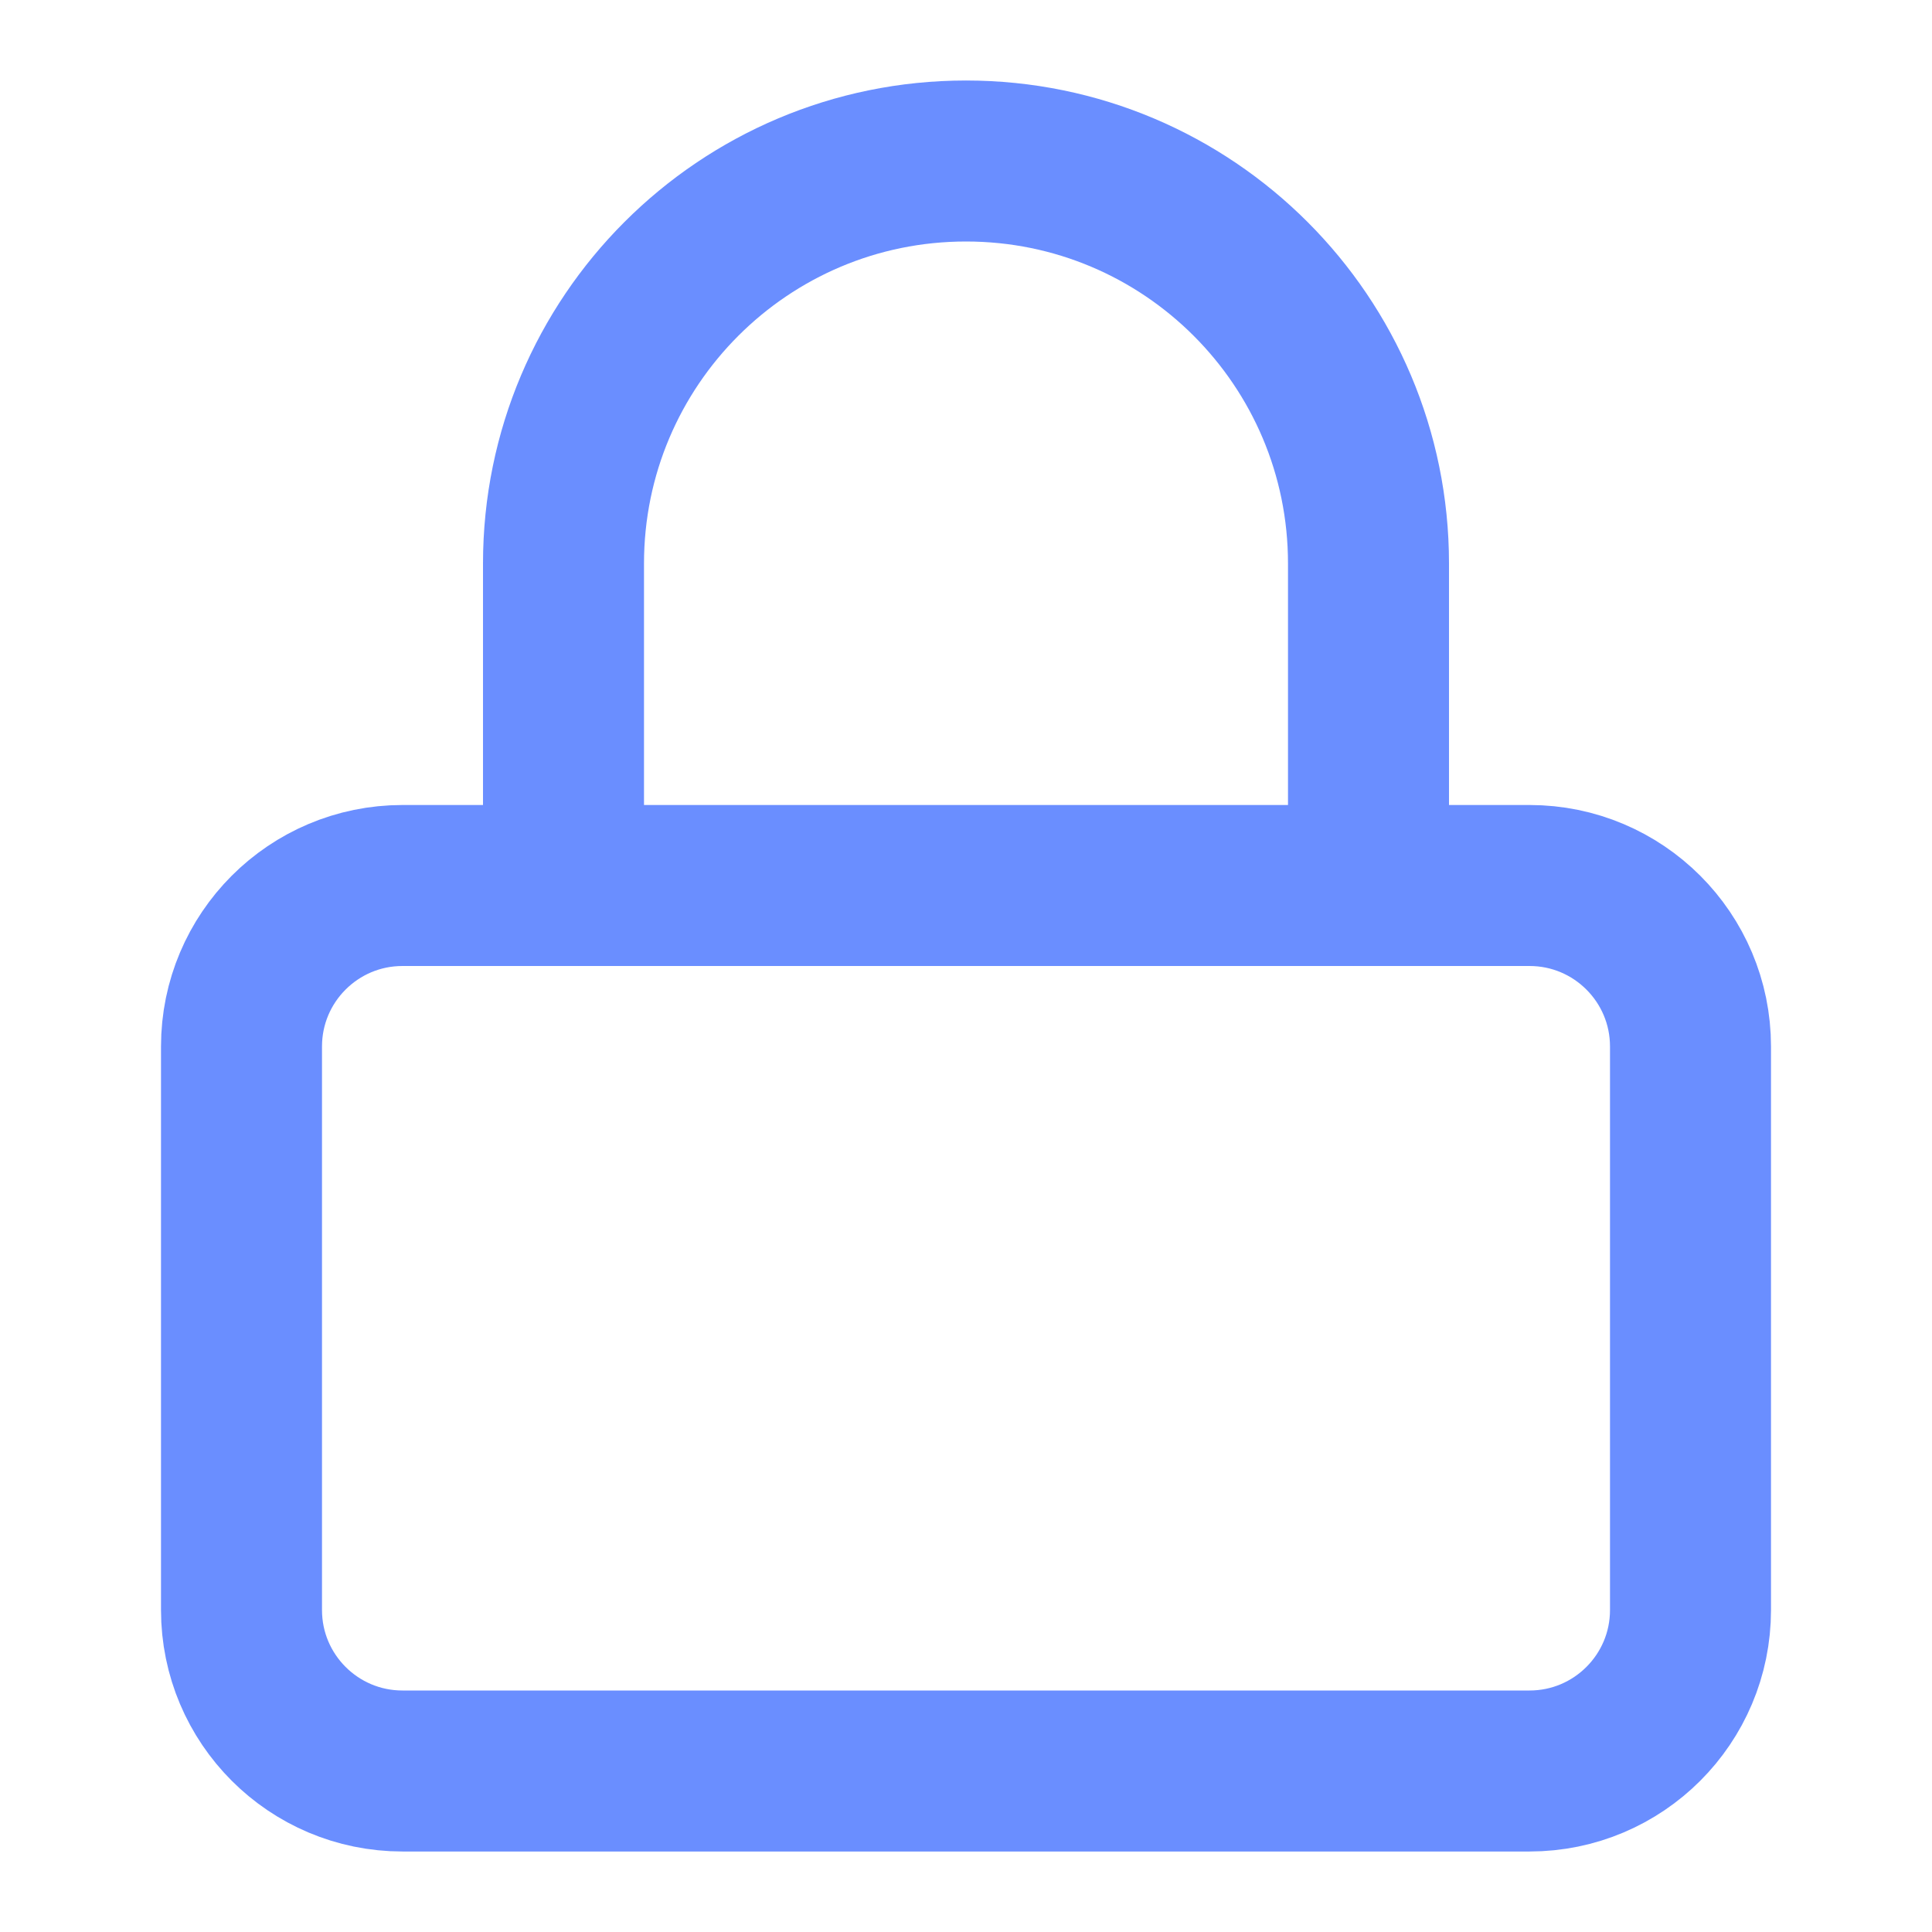
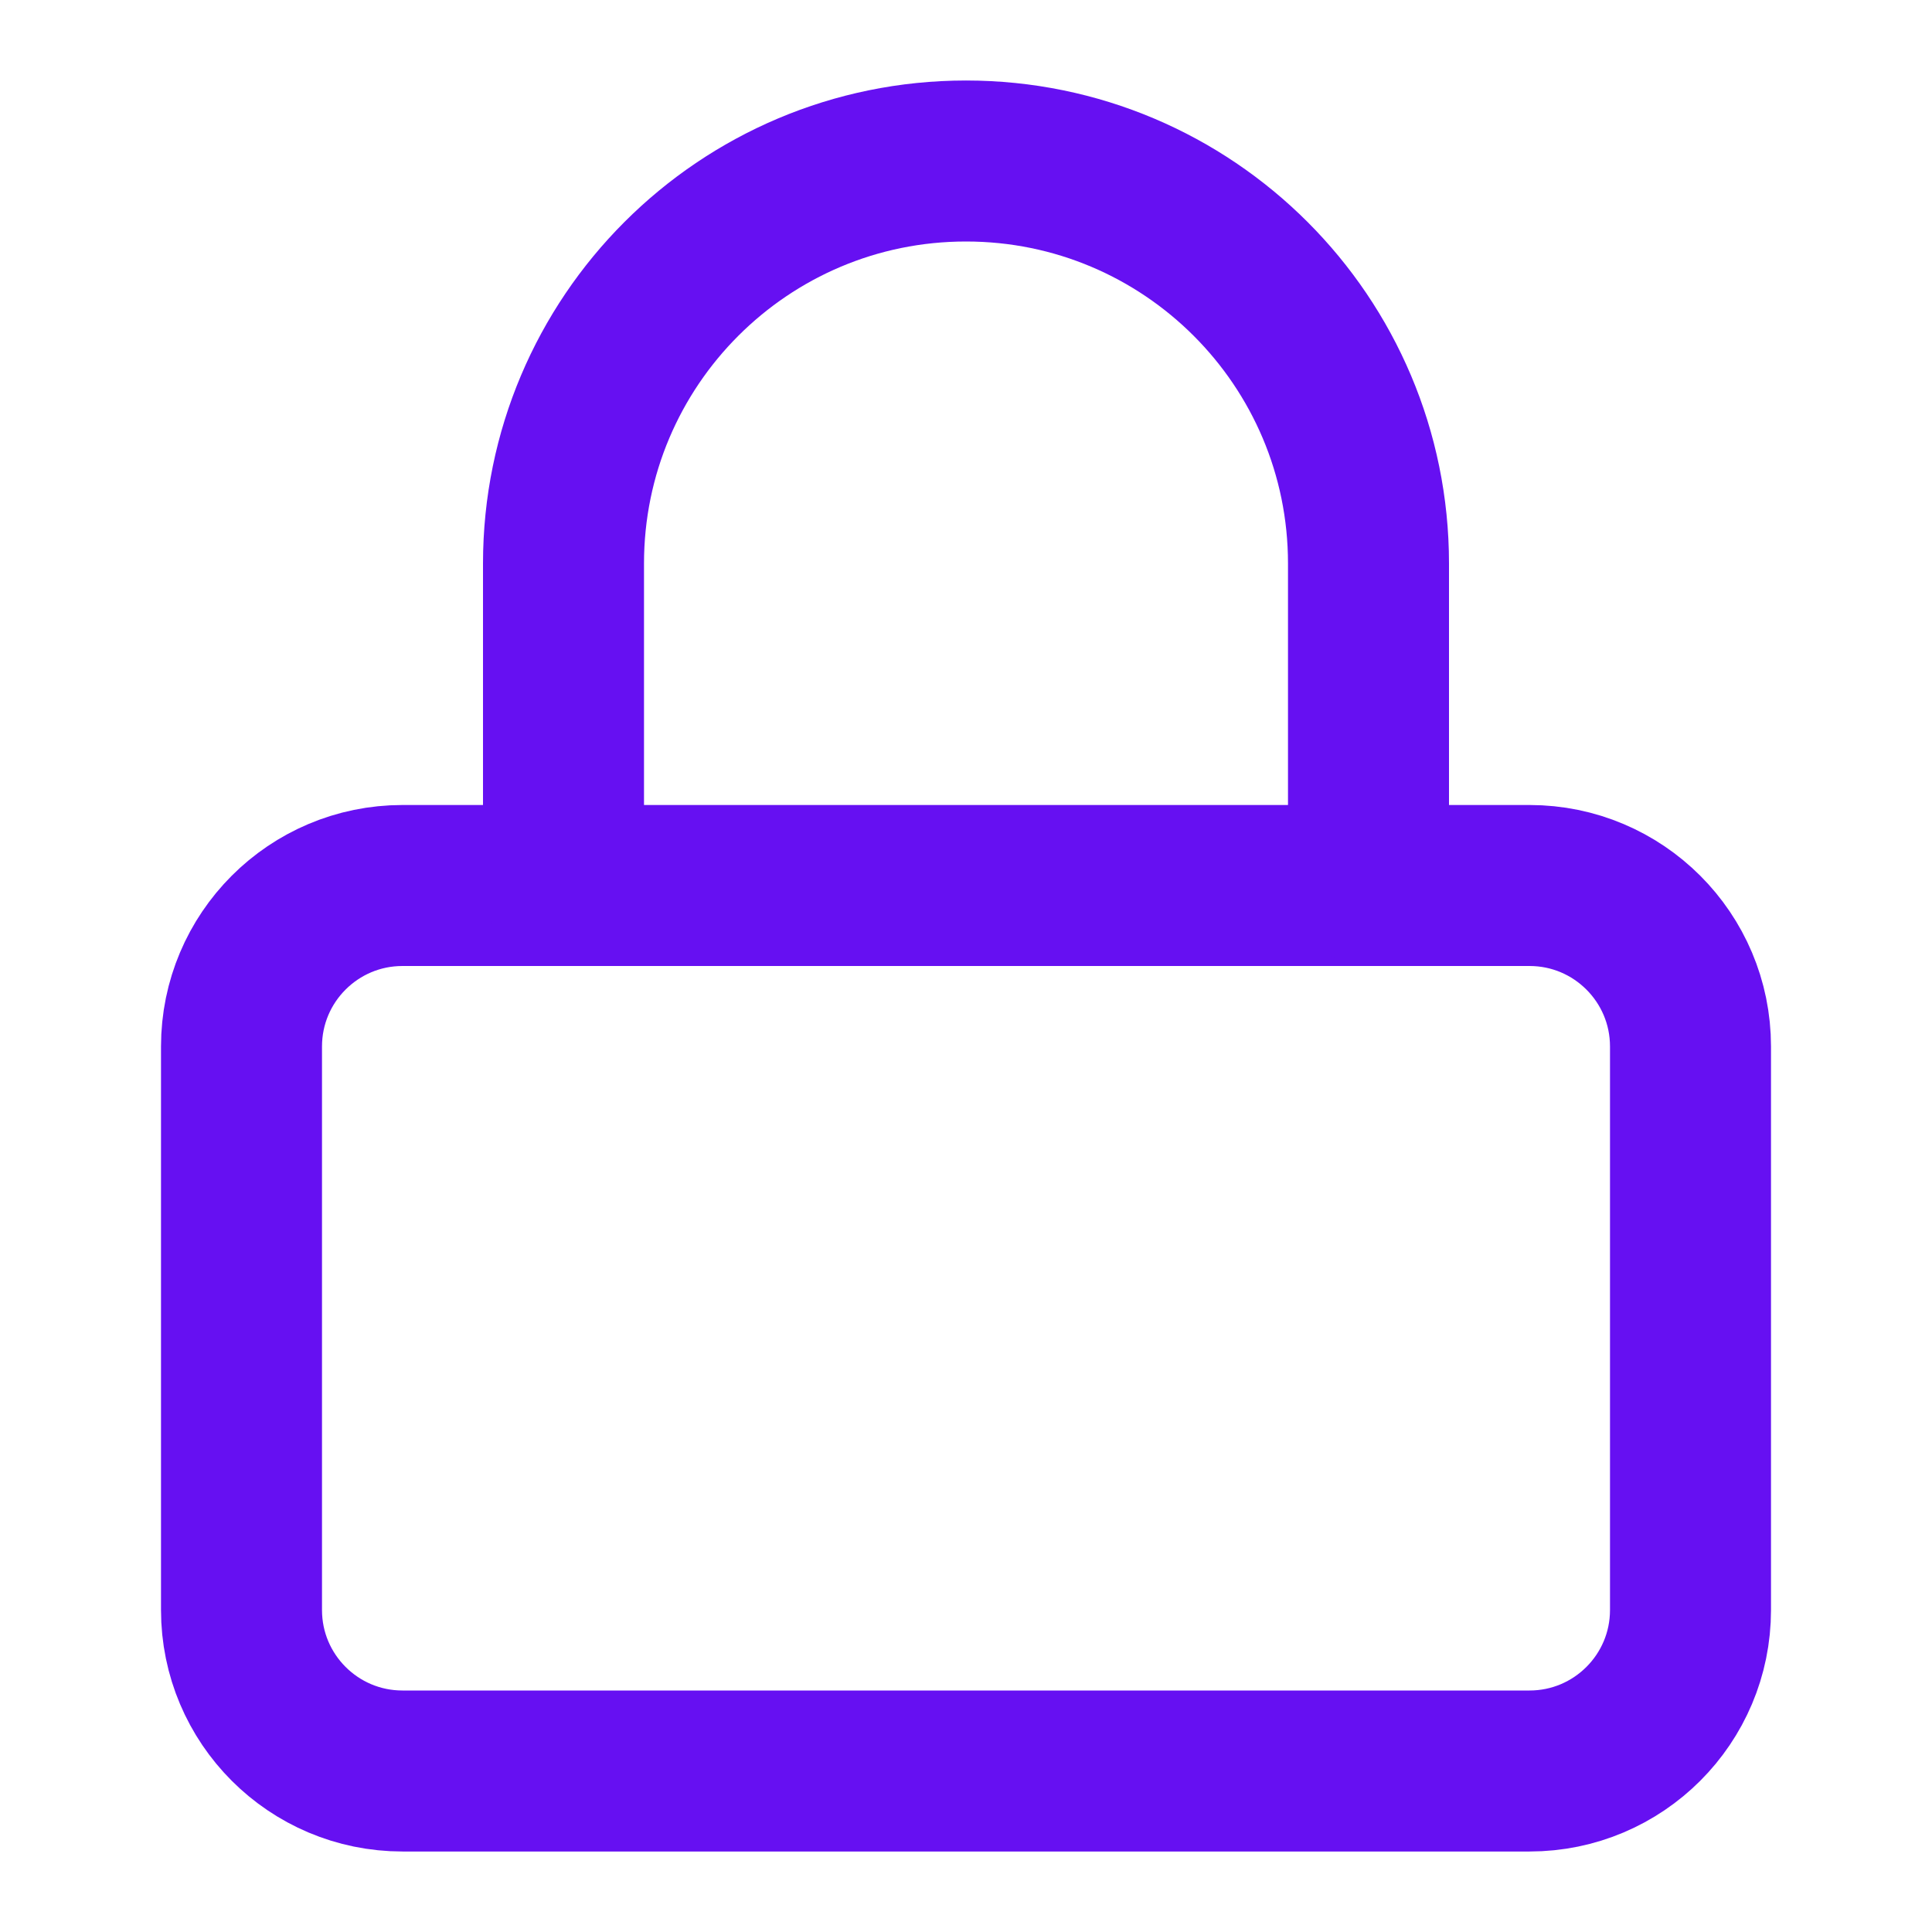
- <svg xmlns="http://www.w3.org/2000/svg" width="24" height="24" viewBox="0 0 24 24" fill="none" stroke-width="2" stroke-linecap="round" stroke-linejoin="round" stroke="#6a8eff">
+ <svg xmlns="http://www.w3.org/2000/svg" width="24" height="24" viewBox="0 0 24 24" fill="none" stroke-width="2" stroke-linecap="round" stroke-linejoin="round" stroke="#6610f2">
  <rect x="3" y="11" width="18" height="11" rx="2" ry="2" />
  <path d="M7 11V7a5 5 0 0 1 10 0v4" />
</svg>
